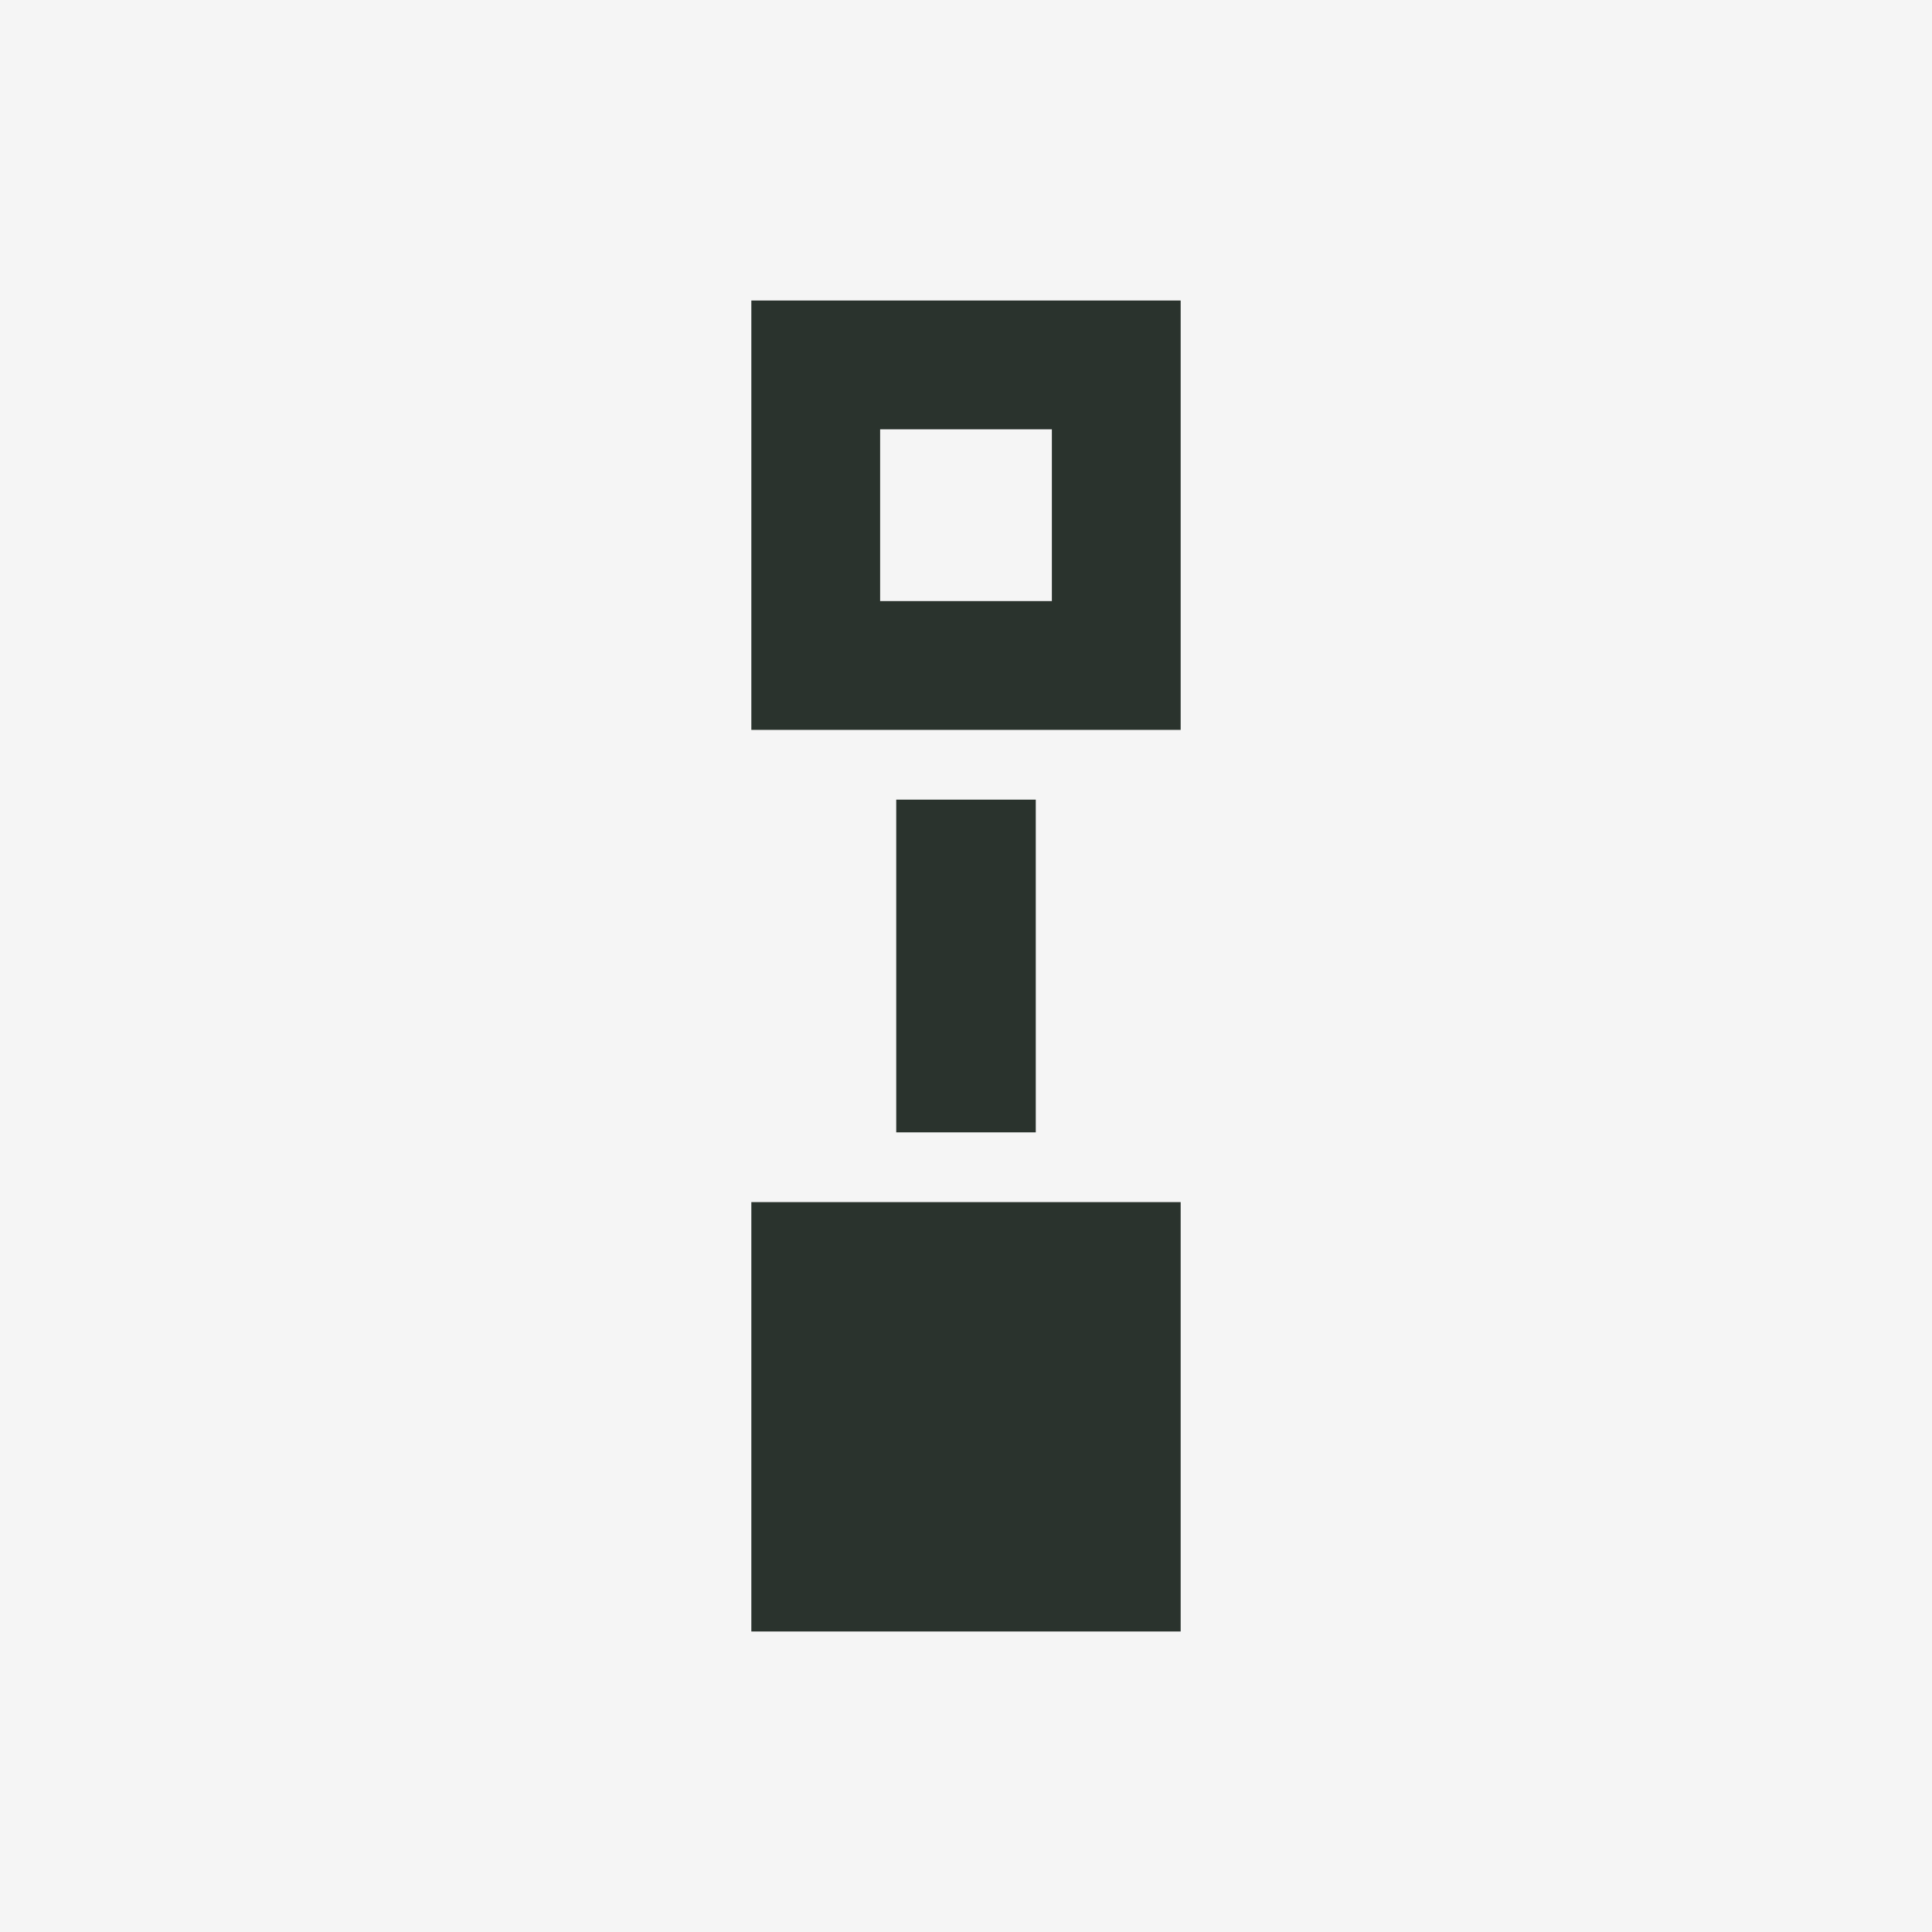
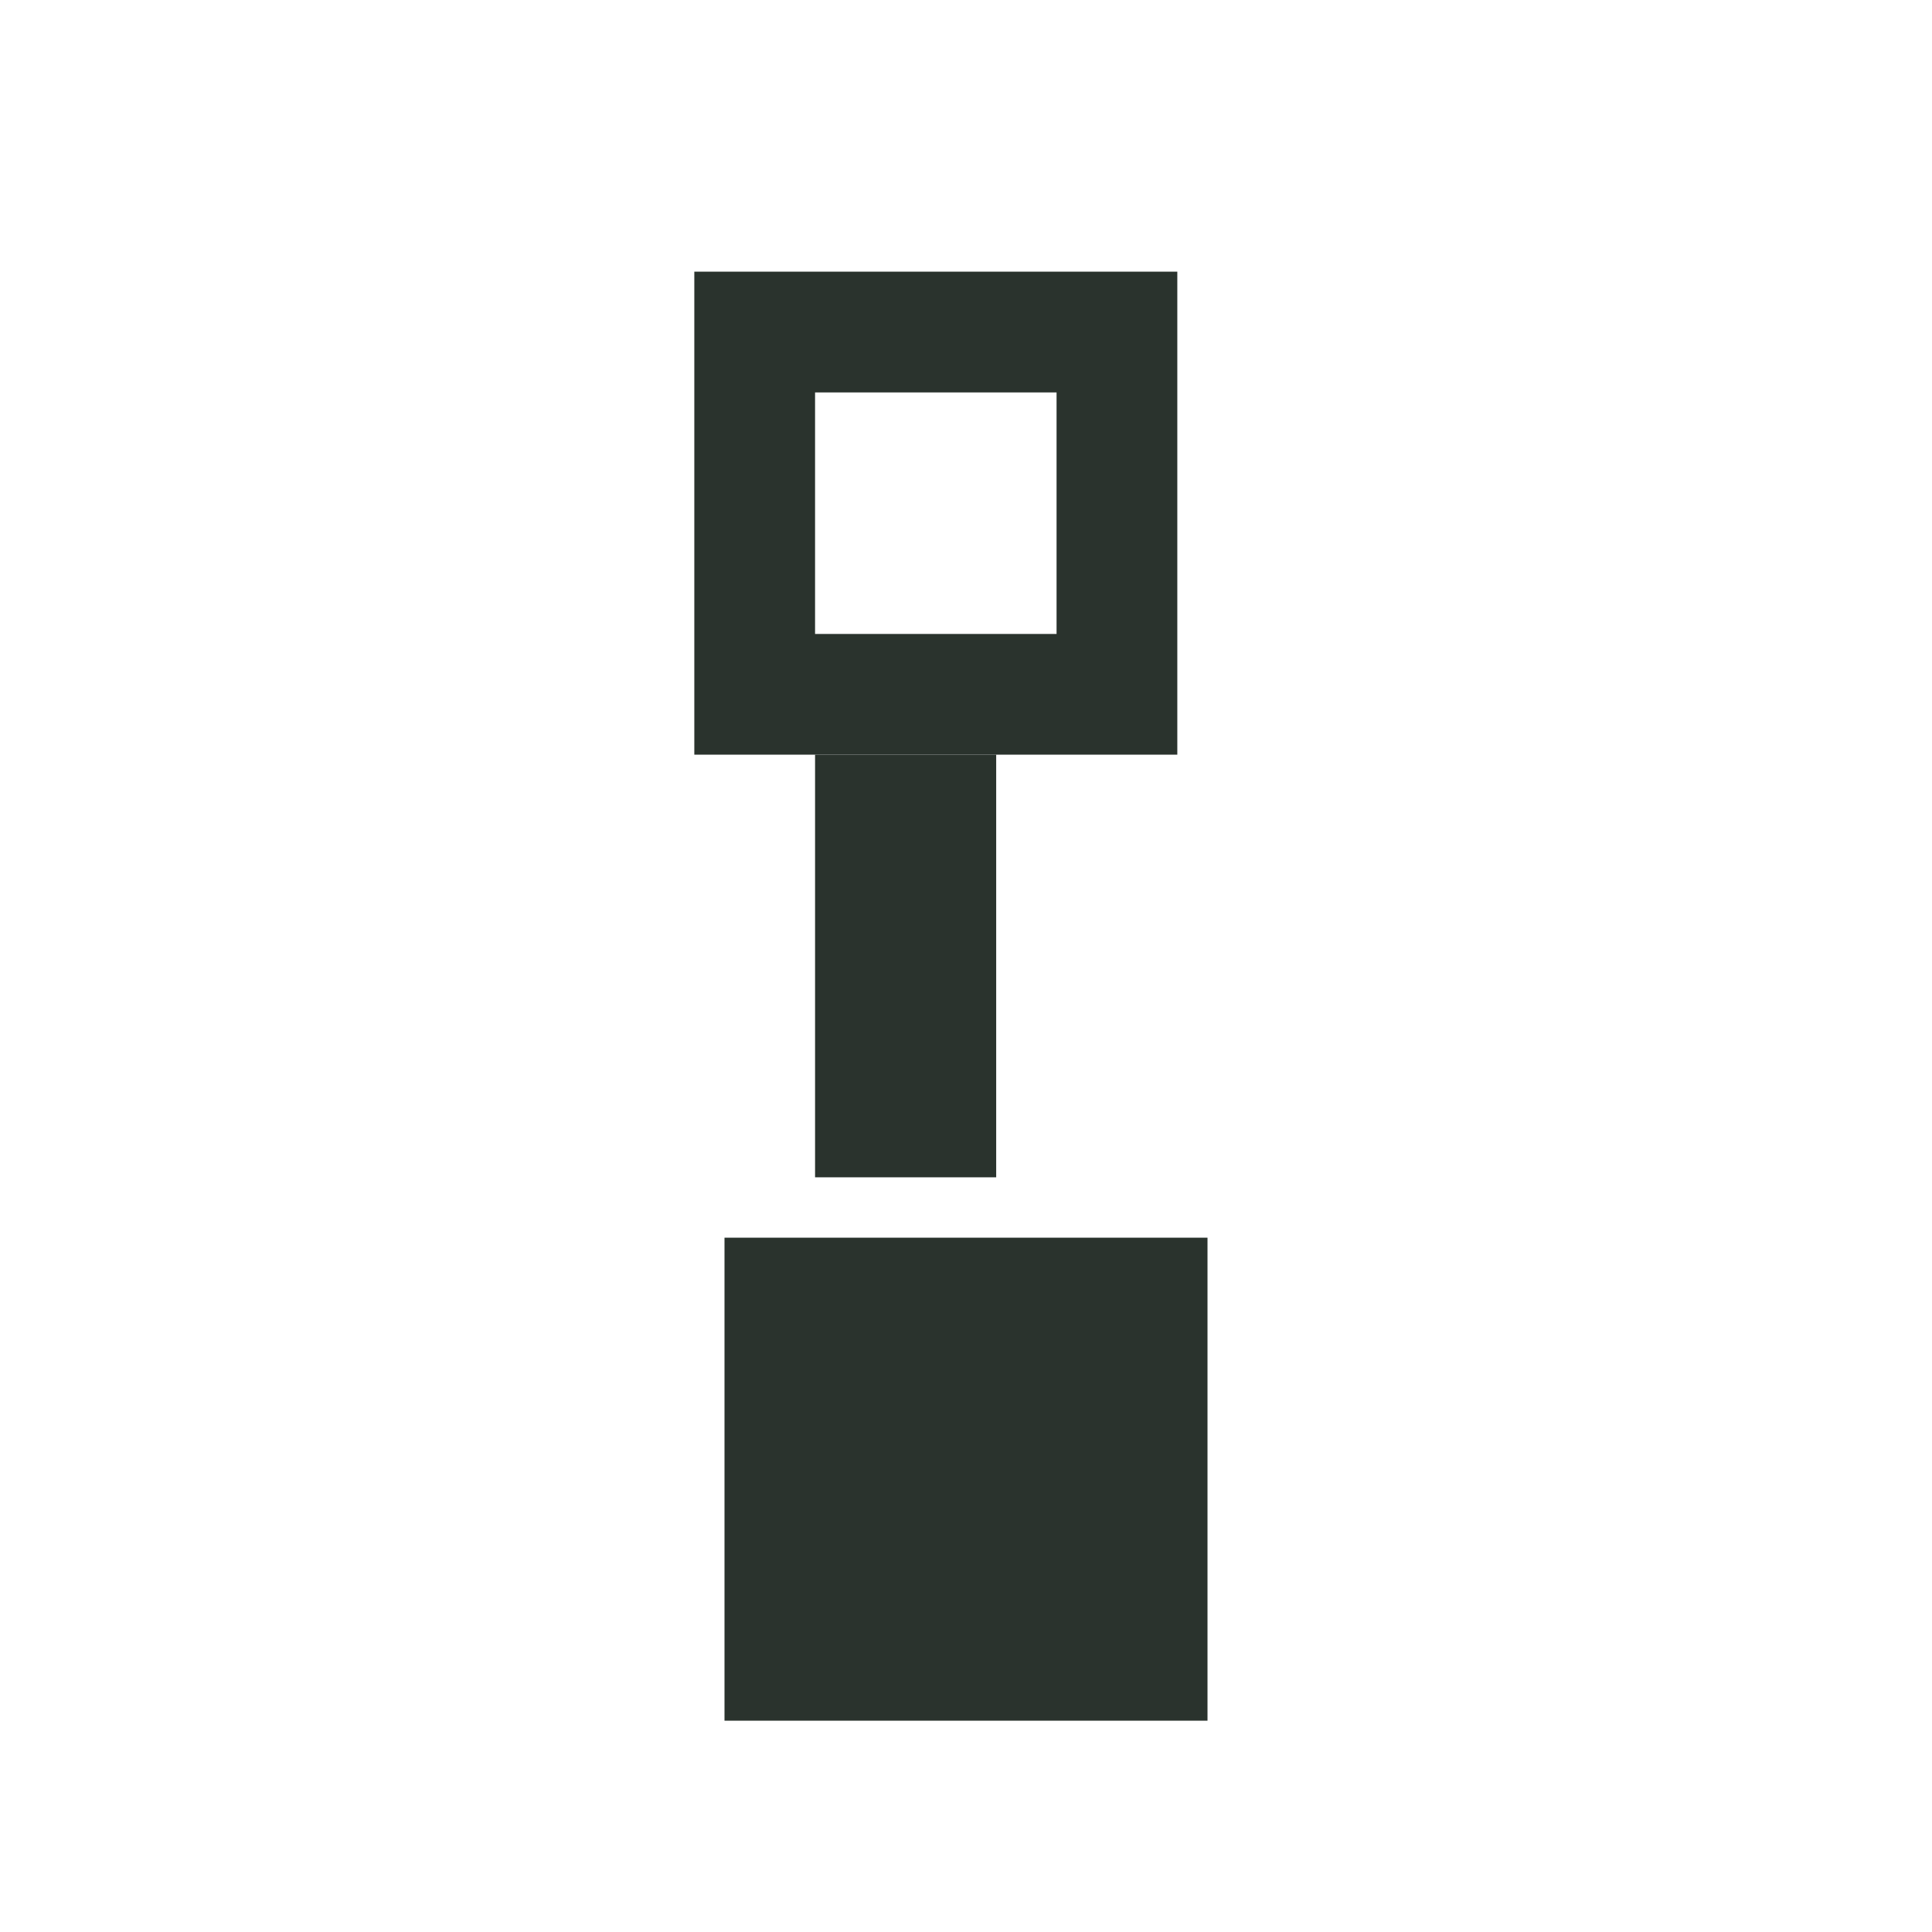
- <svg xmlns="http://www.w3.org/2000/svg" width="180" height="180" viewBox="0 0 180 180" fill="none">
-   <rect width="180" height="180" fill="#F5F5F5" />
-   <rect x="109.5" y="112.5" width="39" height="39" transform="rotate(90 109.5 112.5)" fill="#2A332D" stroke="#2A332D" />
-   <rect x="104" y="34" width="28" height="28" transform="rotate(90 104 34)" stroke="#2A332D" stroke-width="12" />
-   <rect x="96" y="75" width="30" height="12" transform="rotate(90 96 75)" fill="#2A332D" />
-   <rect x="96" y="75" width="30" height="12" transform="rotate(90 96 75)" stroke="#2A332D" />
+ <svg xmlns="http://www.w3.org/2000/svg" viewBox="0 0 32 32">
+   <rect x="20" y="20.5" width="8" height="8" transform="rotate(90 20 20.5)" fill="#2A332D" />
+   <rect x="18.5" y="5.5" width="6" height="6" transform="rotate(90 18.5 5.5)" fill="none" stroke="#2A332D" stroke-width="2" />
+   <rect x="16.5" y="12.5" width="7" height="3" transform="rotate(90 16.5 12.5)" fill="#2A332D" />
</svg>
